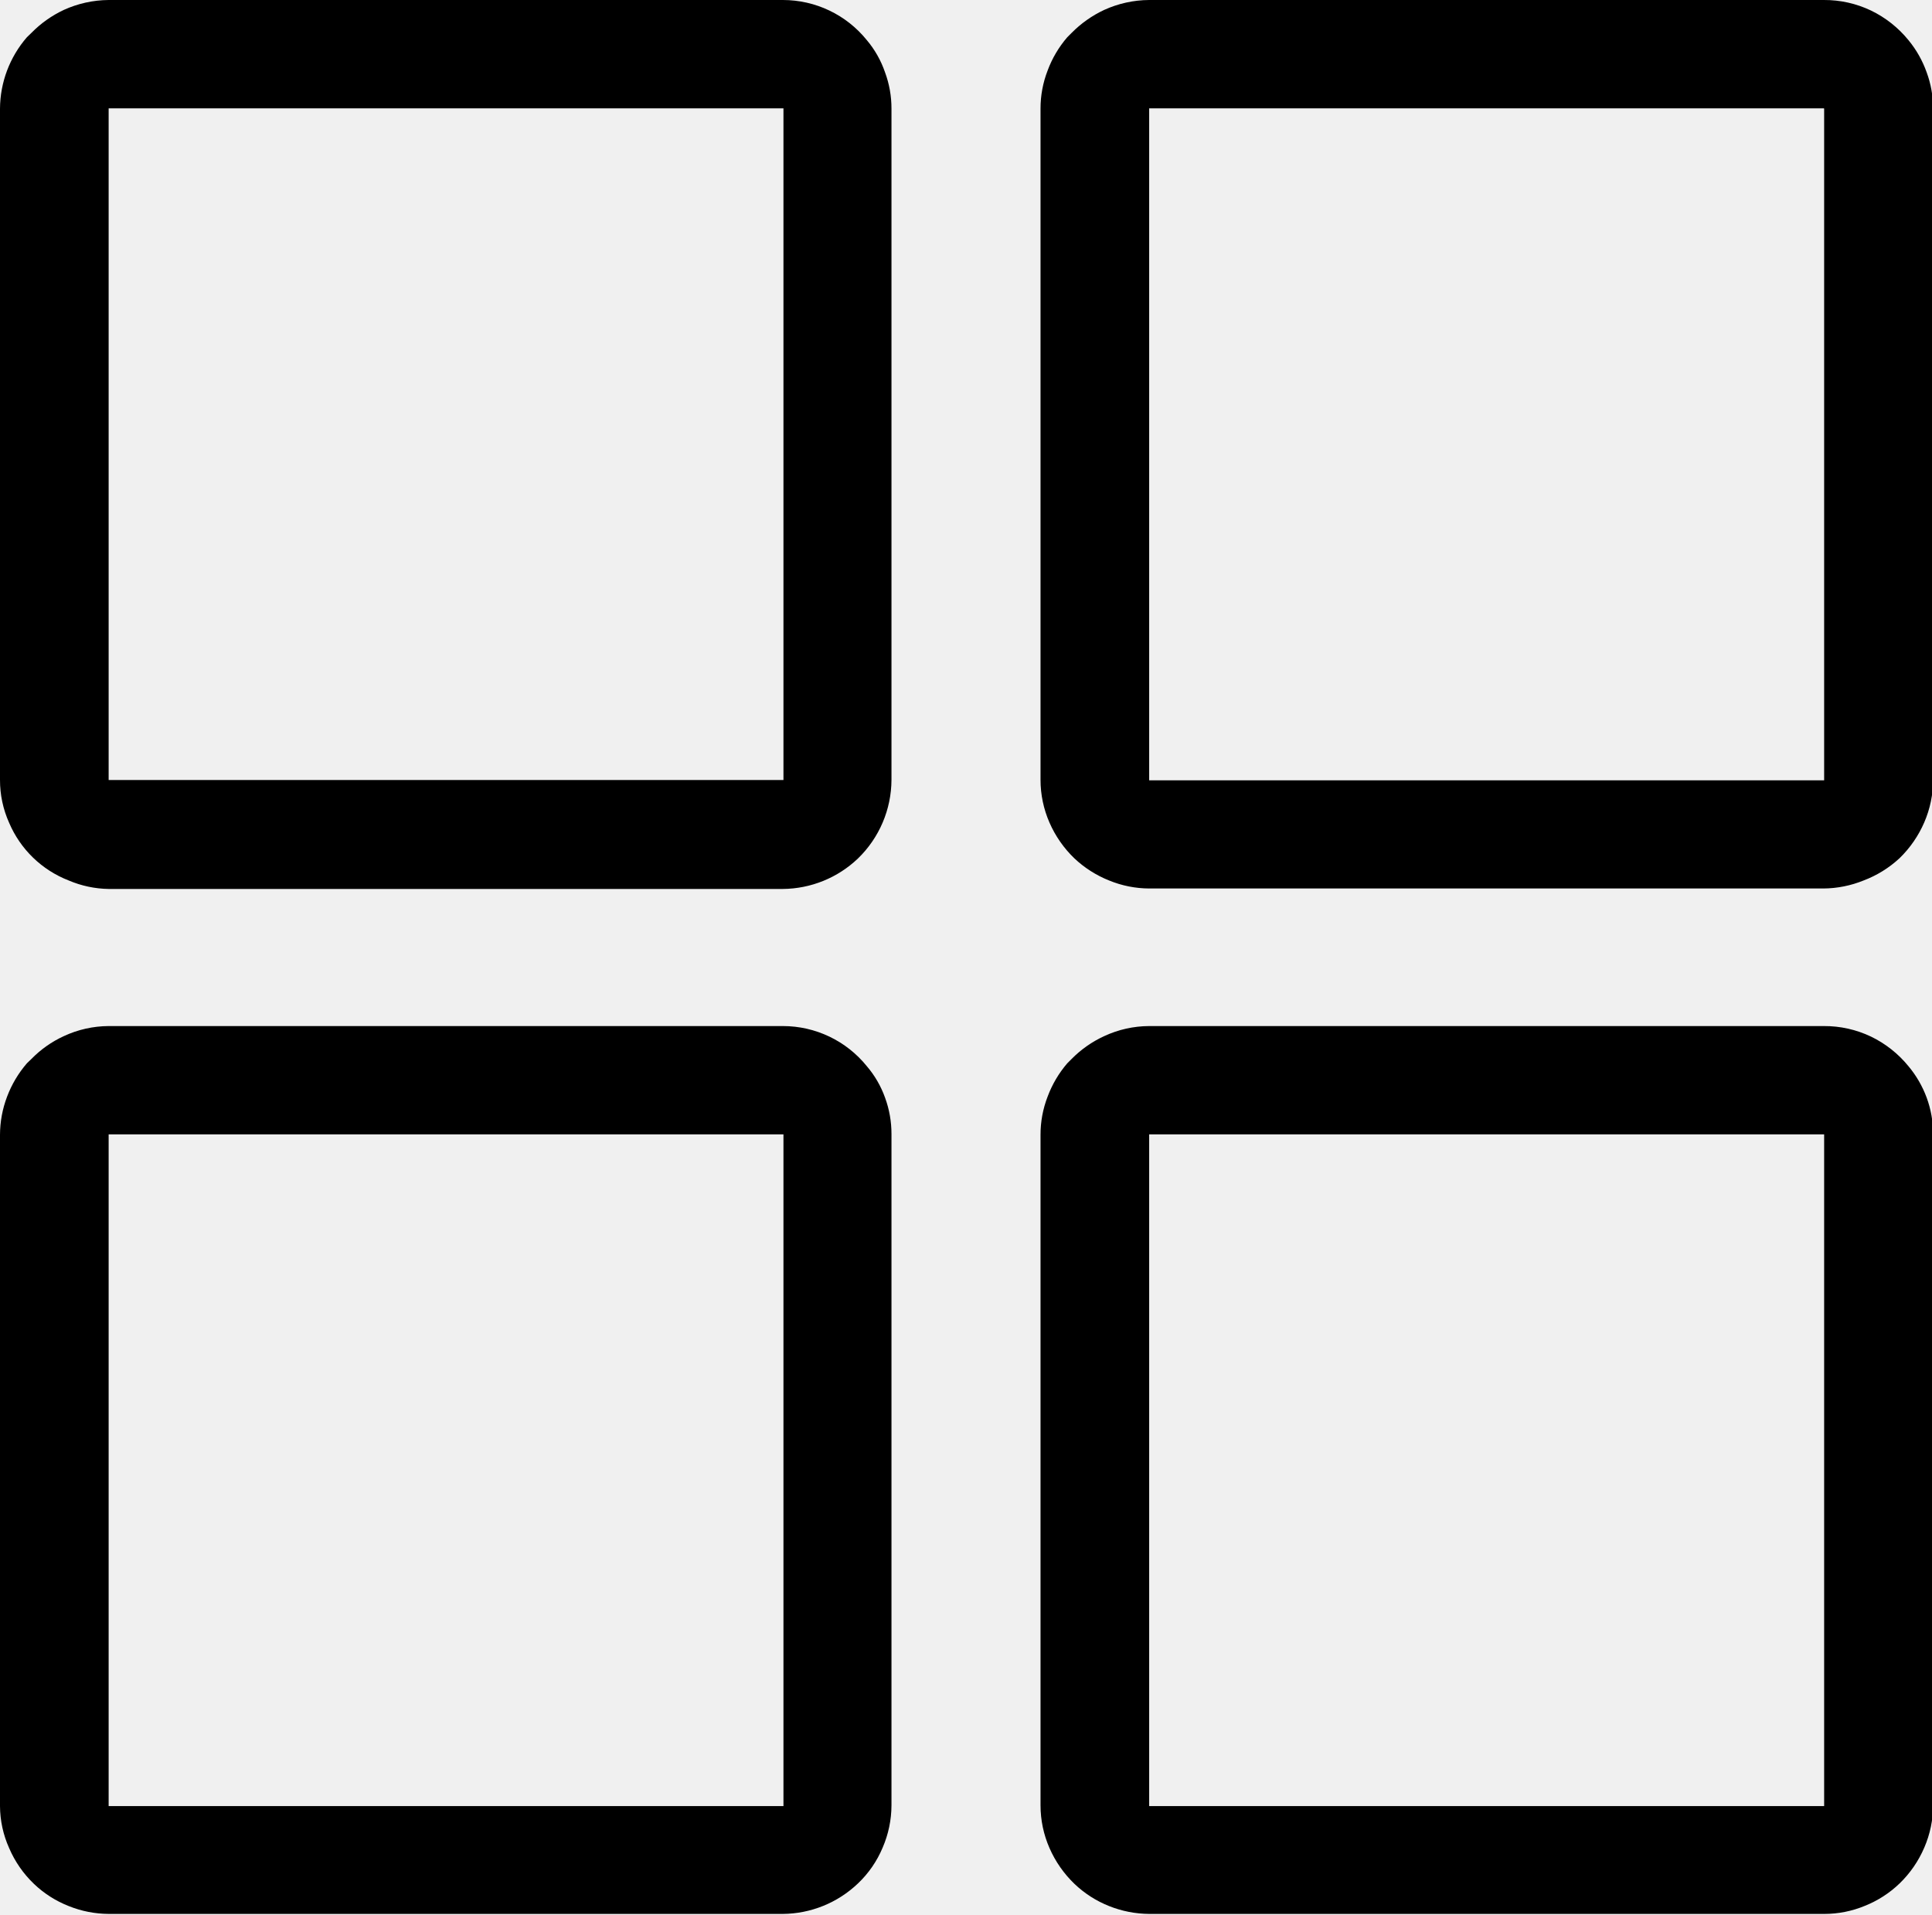
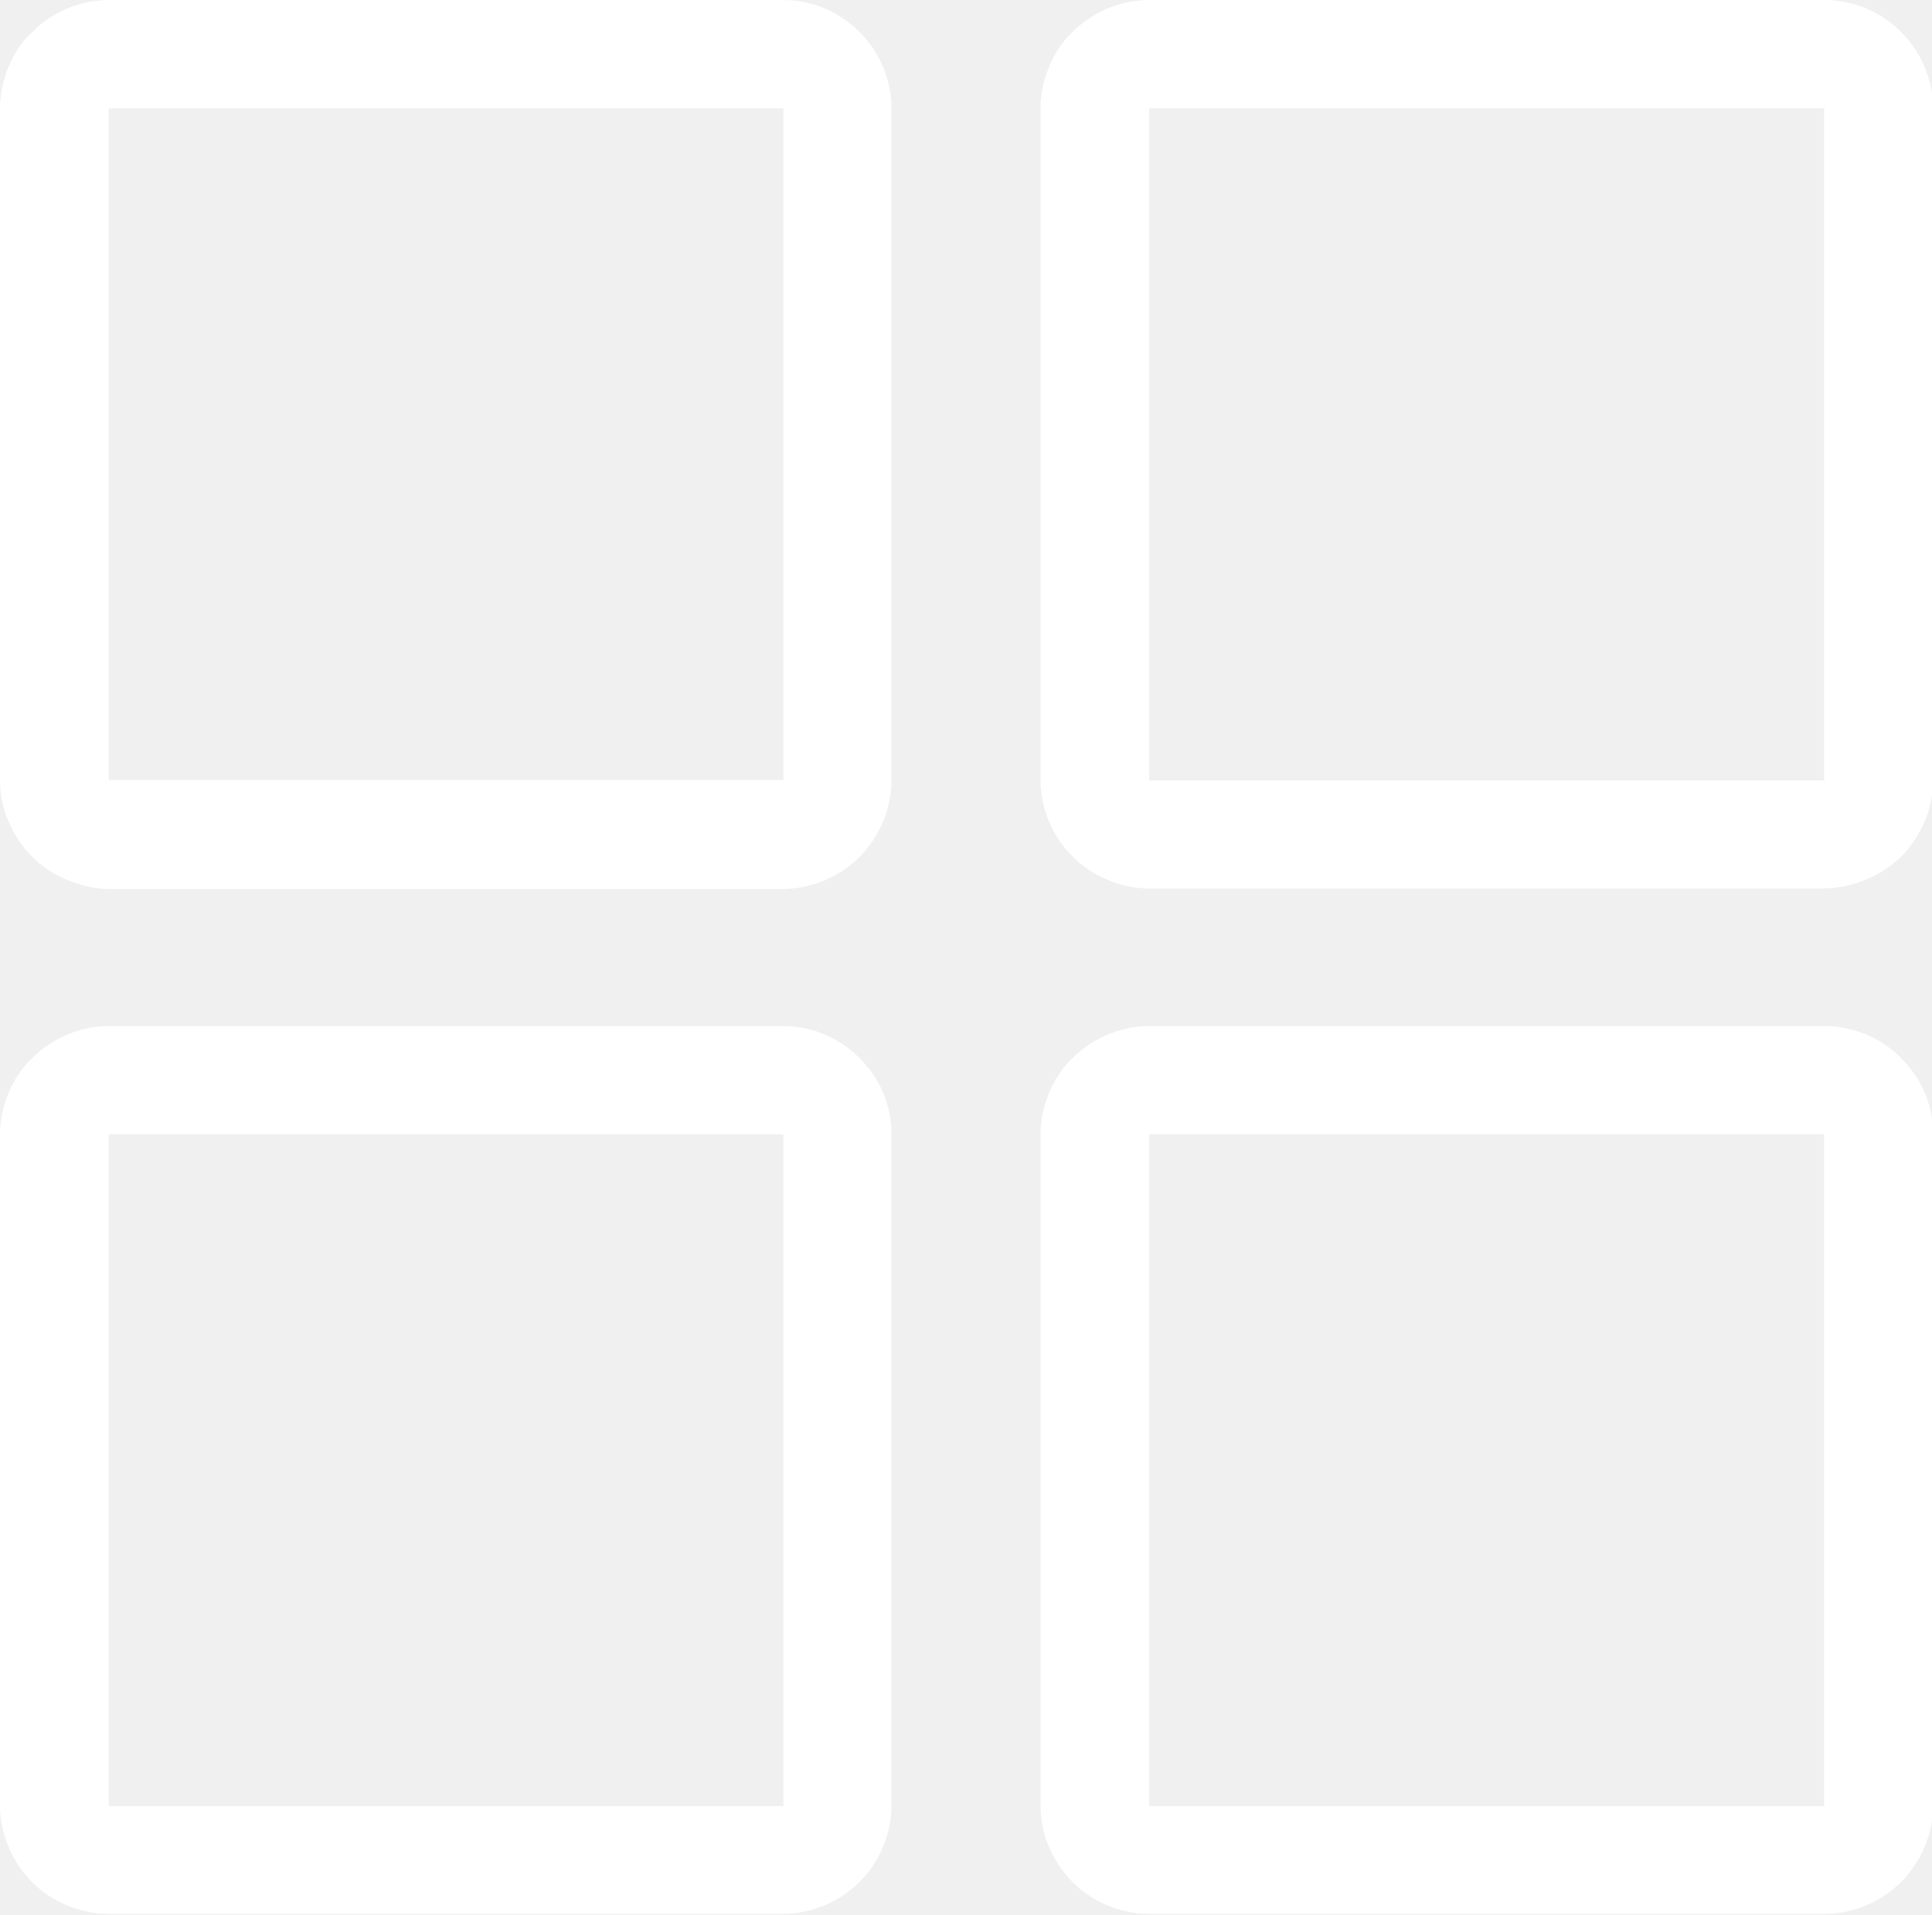
- <svg xmlns="http://www.w3.org/2000/svg" id="Layer_1" data-name="Layer 1" viewBox="0 0 122.88 121.78">
-   <path d="M6.91,0H49.79a6.86,6.86,0,0,1,5.34,2.55A6.37,6.37,0,0,1,56.29,4.6a6.61,6.61,0,0,1,.41,2.31V49.6a7,7,0,0,1-2.13,5,7,7,0,0,1-4.78,1.94H6.91A6.73,6.73,0,0,1,4.37,56,6.78,6.78,0,0,1,.58,52.33,6.62,6.62,0,0,1,0,49.6V6.91A7,7,0,0,1,1.71,2.37L2,2.09A7.1,7.1,0,0,1,4.06.63,7,7,0,0,1,6.91,0ZM73.09,65.26H116a6.87,6.87,0,0,1,3,.67,7,7,0,0,1,2.38,1.88,6.77,6.77,0,0,1,1.16,2,6.66,6.66,0,0,1,.41,2.32v42.69a6.82,6.82,0,0,1-.56,2.69,7,7,0,0,1-1.57,2.28,6.83,6.83,0,0,1-2.22,1.43,6.72,6.72,0,0,1-2.56.51H73.09a7,7,0,0,1-2.55-.5,6.85,6.85,0,0,1-2.2-1.41,7.09,7.09,0,0,1-1.59-2.28,6.76,6.76,0,0,1-.57-2.72V72.18a6.67,6.67,0,0,1,.45-2.43,7,7,0,0,1,1.25-2.12l.28-.28a7,7,0,0,1,2.07-1.45,6.83,6.83,0,0,1,2.86-.64ZM116,72.15H73.09l0,0v42.72c3.68,0,42.89,0,42.93,0,0-3.6,0-42.7,0-42.72ZM6.91,65.26H49.79a6.86,6.86,0,0,1,5.34,2.55,6.37,6.37,0,0,1,1.16,2,6.66,6.66,0,0,1,.41,2.32v42.69a6.82,6.82,0,0,1-.56,2.69,6.69,6.69,0,0,1-1.57,2.28,7,7,0,0,1-4.78,1.94H6.91a6.92,6.92,0,0,1-2.54-.5,6.79,6.79,0,0,1-2.21-1.41,6.91,6.91,0,0,1-1.58-2.28A6.61,6.61,0,0,1,0,114.87V72.18a6.89,6.89,0,0,1,.45-2.43,7.05,7.05,0,0,1,1.26-2.12L2,67.35A6.89,6.89,0,0,1,4.06,65.9a6.82,6.82,0,0,1,2.85-.64Zm42.88,6.89H6.91l0,0,0,42.72c3.67,0,42.89,0,42.92,0,0-3.6,0-42.7,0-42.72ZM73.09,0H116a6.87,6.87,0,0,1,3,.67,7,7,0,0,1,2.38,1.88,6.77,6.77,0,0,1,1.16,2.05,6.61,6.61,0,0,1,.41,2.31V49.6a6.83,6.83,0,0,1-.56,2.7,7.09,7.09,0,0,1-1.57,2.28A7,7,0,0,1,118.53,56a6.91,6.91,0,0,1-2.56.51H73.09A6.78,6.78,0,0,1,70.54,56a7,7,0,0,1-2.2-1.4,7.09,7.09,0,0,1-1.59-2.28,6.78,6.78,0,0,1-.57-2.73V6.91a6.66,6.66,0,0,1,.45-2.42,6.91,6.91,0,0,1,1.25-2.12l.28-.28A7.19,7.19,0,0,1,70.23.63,7,7,0,0,1,73.09,0ZM116,6.89H73.09l0,0V49.63c3.68,0,42.89,0,42.93,0,0-3.6,0-42.71,0-42.72Zm-66.18,0H6.91l0,0,0,42.72c3.67,0,42.89,0,42.92,0,0-3.6,0-42.71,0-42.72Z" />
+ <svg xmlns="http://www.w3.org/2000/svg" id="Layer_1" data-name="Layer 1" viewBox="0 0 122.88 121.78" version="1.1">
+   <defs id="defs1" />
+   <path d="M6.91,0H49.79a6.86,6.86,0,0,1,5.34,2.55A6.37,6.37,0,0,1,56.29,4.6a6.61,6.61,0,0,1,.41,2.31V49.6a7,7,0,0,1-2.13,5,7,7,0,0,1-4.78,1.94H6.91A6.73,6.73,0,0,1,4.37,56,6.78,6.78,0,0,1,.58,52.33,6.62,6.62,0,0,1,0,49.6V6.91A7,7,0,0,1,1.71,2.37L2,2.09A7.1,7.1,0,0,1,4.06.63,7,7,0,0,1,6.91,0ZM73.09,65.26H116a6.87,6.87,0,0,1,3,.67,7,7,0,0,1,2.38,1.88,6.77,6.77,0,0,1,1.16,2,6.66,6.66,0,0,1,.41,2.32v42.69a6.82,6.82,0,0,1-.56,2.69,7,7,0,0,1-1.57,2.28,6.83,6.83,0,0,1-2.22,1.43,6.72,6.72,0,0,1-2.56.51H73.09a7,7,0,0,1-2.55-.5,6.85,6.85,0,0,1-2.2-1.41,7.09,7.09,0,0,1-1.59-2.28,6.76,6.76,0,0,1-.57-2.72V72.18a6.67,6.67,0,0,1,.45-2.43,7,7,0,0,1,1.25-2.12l.28-.28a7,7,0,0,1,2.07-1.45,6.83,6.83,0,0,1,2.86-.64ZM116,72.15H73.09l0,0v42.72c3.68,0,42.89,0,42.93,0,0-3.6,0-42.7,0-42.72ZM6.91,65.26H49.79a6.86,6.86,0,0,1,5.34,2.55,6.37,6.37,0,0,1,1.16,2,6.66,6.66,0,0,1,.41,2.32v42.69a6.82,6.82,0,0,1-.56,2.69,6.69,6.69,0,0,1-1.57,2.28,7,7,0,0,1-4.78,1.94H6.91a6.92,6.92,0,0,1-2.54-.5,6.79,6.79,0,0,1-2.21-1.41,6.91,6.91,0,0,1-1.58-2.28A6.61,6.61,0,0,1,0,114.87V72.18a6.89,6.89,0,0,1,.45-2.43,7.05,7.05,0,0,1,1.26-2.12L2,67.35A6.89,6.89,0,0,1,4.06,65.9a6.82,6.82,0,0,1,2.85-.64Zm42.88,6.89H6.91l0,0,0,42.72c3.67,0,42.89,0,42.92,0,0-3.6,0-42.7,0-42.72ZM73.09,0H116a6.87,6.87,0,0,1,3,.67,7,7,0,0,1,2.38,1.88,6.77,6.77,0,0,1,1.16,2.05,6.61,6.61,0,0,1,.41,2.31V49.6a6.83,6.83,0,0,1-.56,2.7,7.09,7.09,0,0,1-1.57,2.28A7,7,0,0,1,118.53,56a6.91,6.91,0,0,1-2.56.51H73.09A6.78,6.78,0,0,1,70.54,56a7,7,0,0,1-2.2-1.4,7.09,7.09,0,0,1-1.59-2.28,6.78,6.78,0,0,1-.57-2.73V6.91a6.66,6.66,0,0,1,.45-2.42,6.91,6.91,0,0,1,1.25-2.12l.28-.28A7.19,7.19,0,0,1,70.23.63,7,7,0,0,1,73.09,0ZM116,6.89H73.09l0,0V49.63c3.68,0,42.89,0,42.93,0,0-3.6,0-42.71,0-42.72Zm-66.18,0H6.91l0,0,0,42.72c3.67,0,42.89,0,42.92,0,0-3.6,0-42.71,0-42.72Z" id="path1" style="fill:#ffffff" />
</svg>
